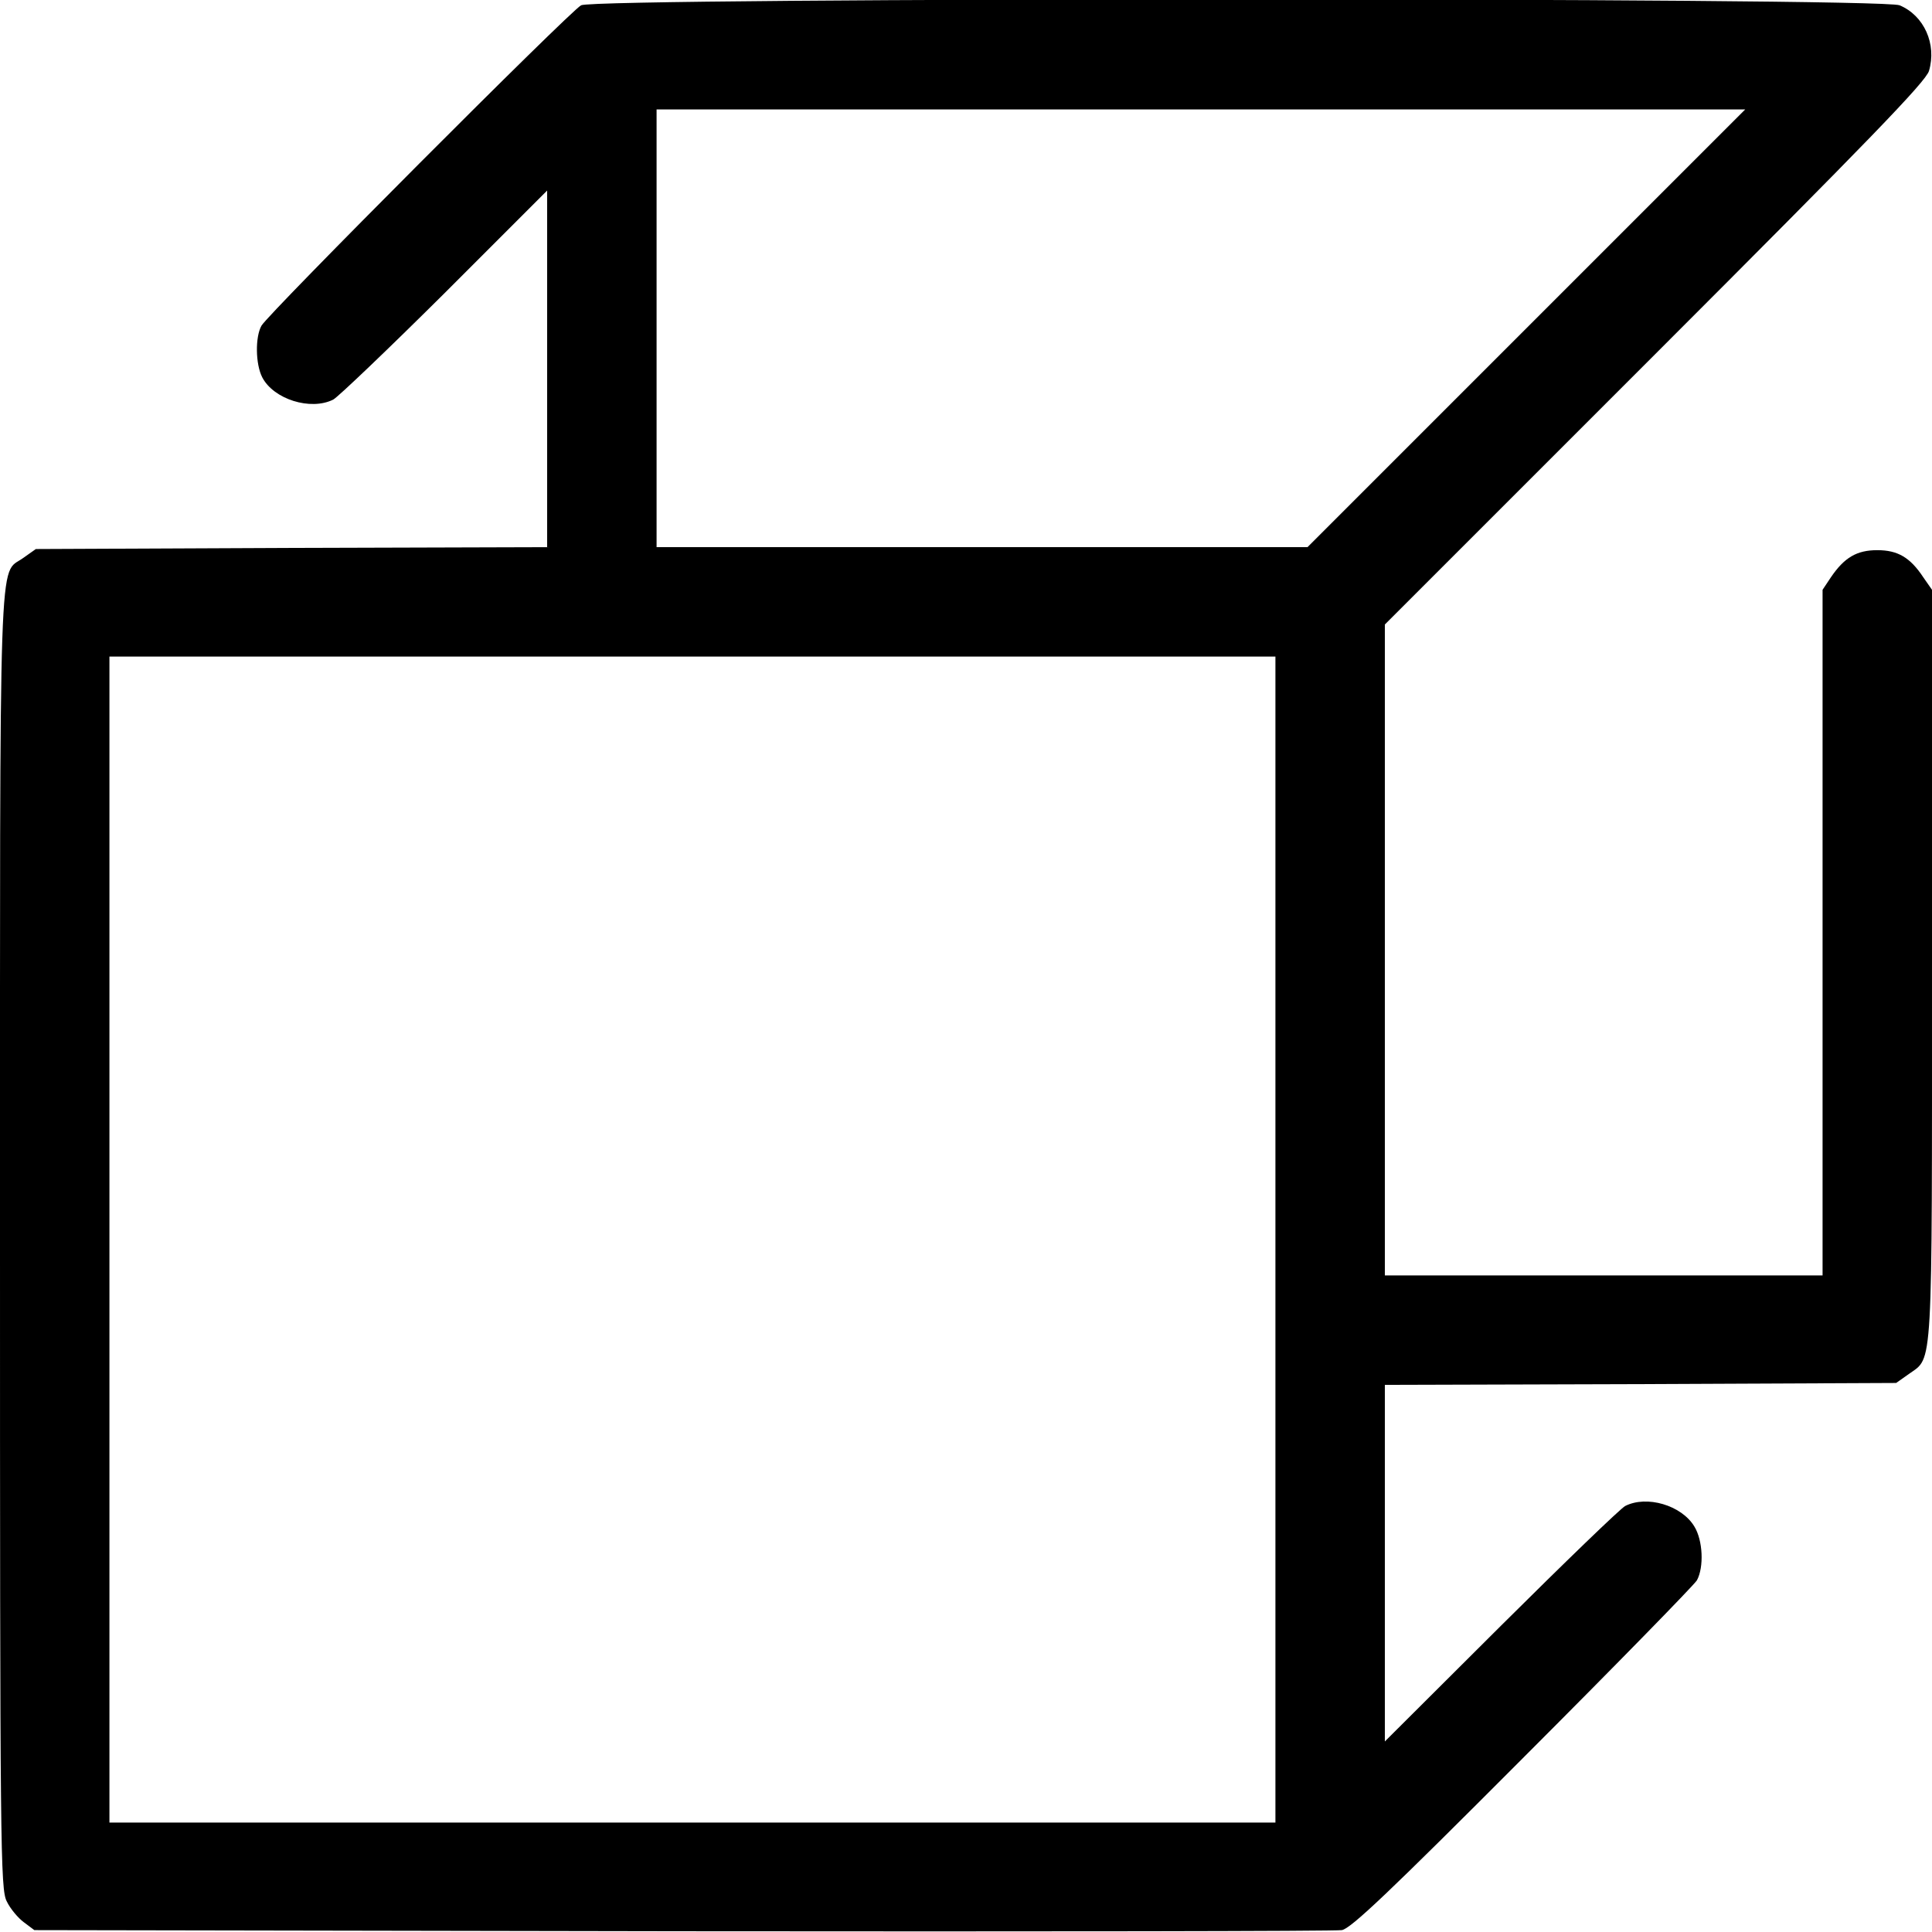
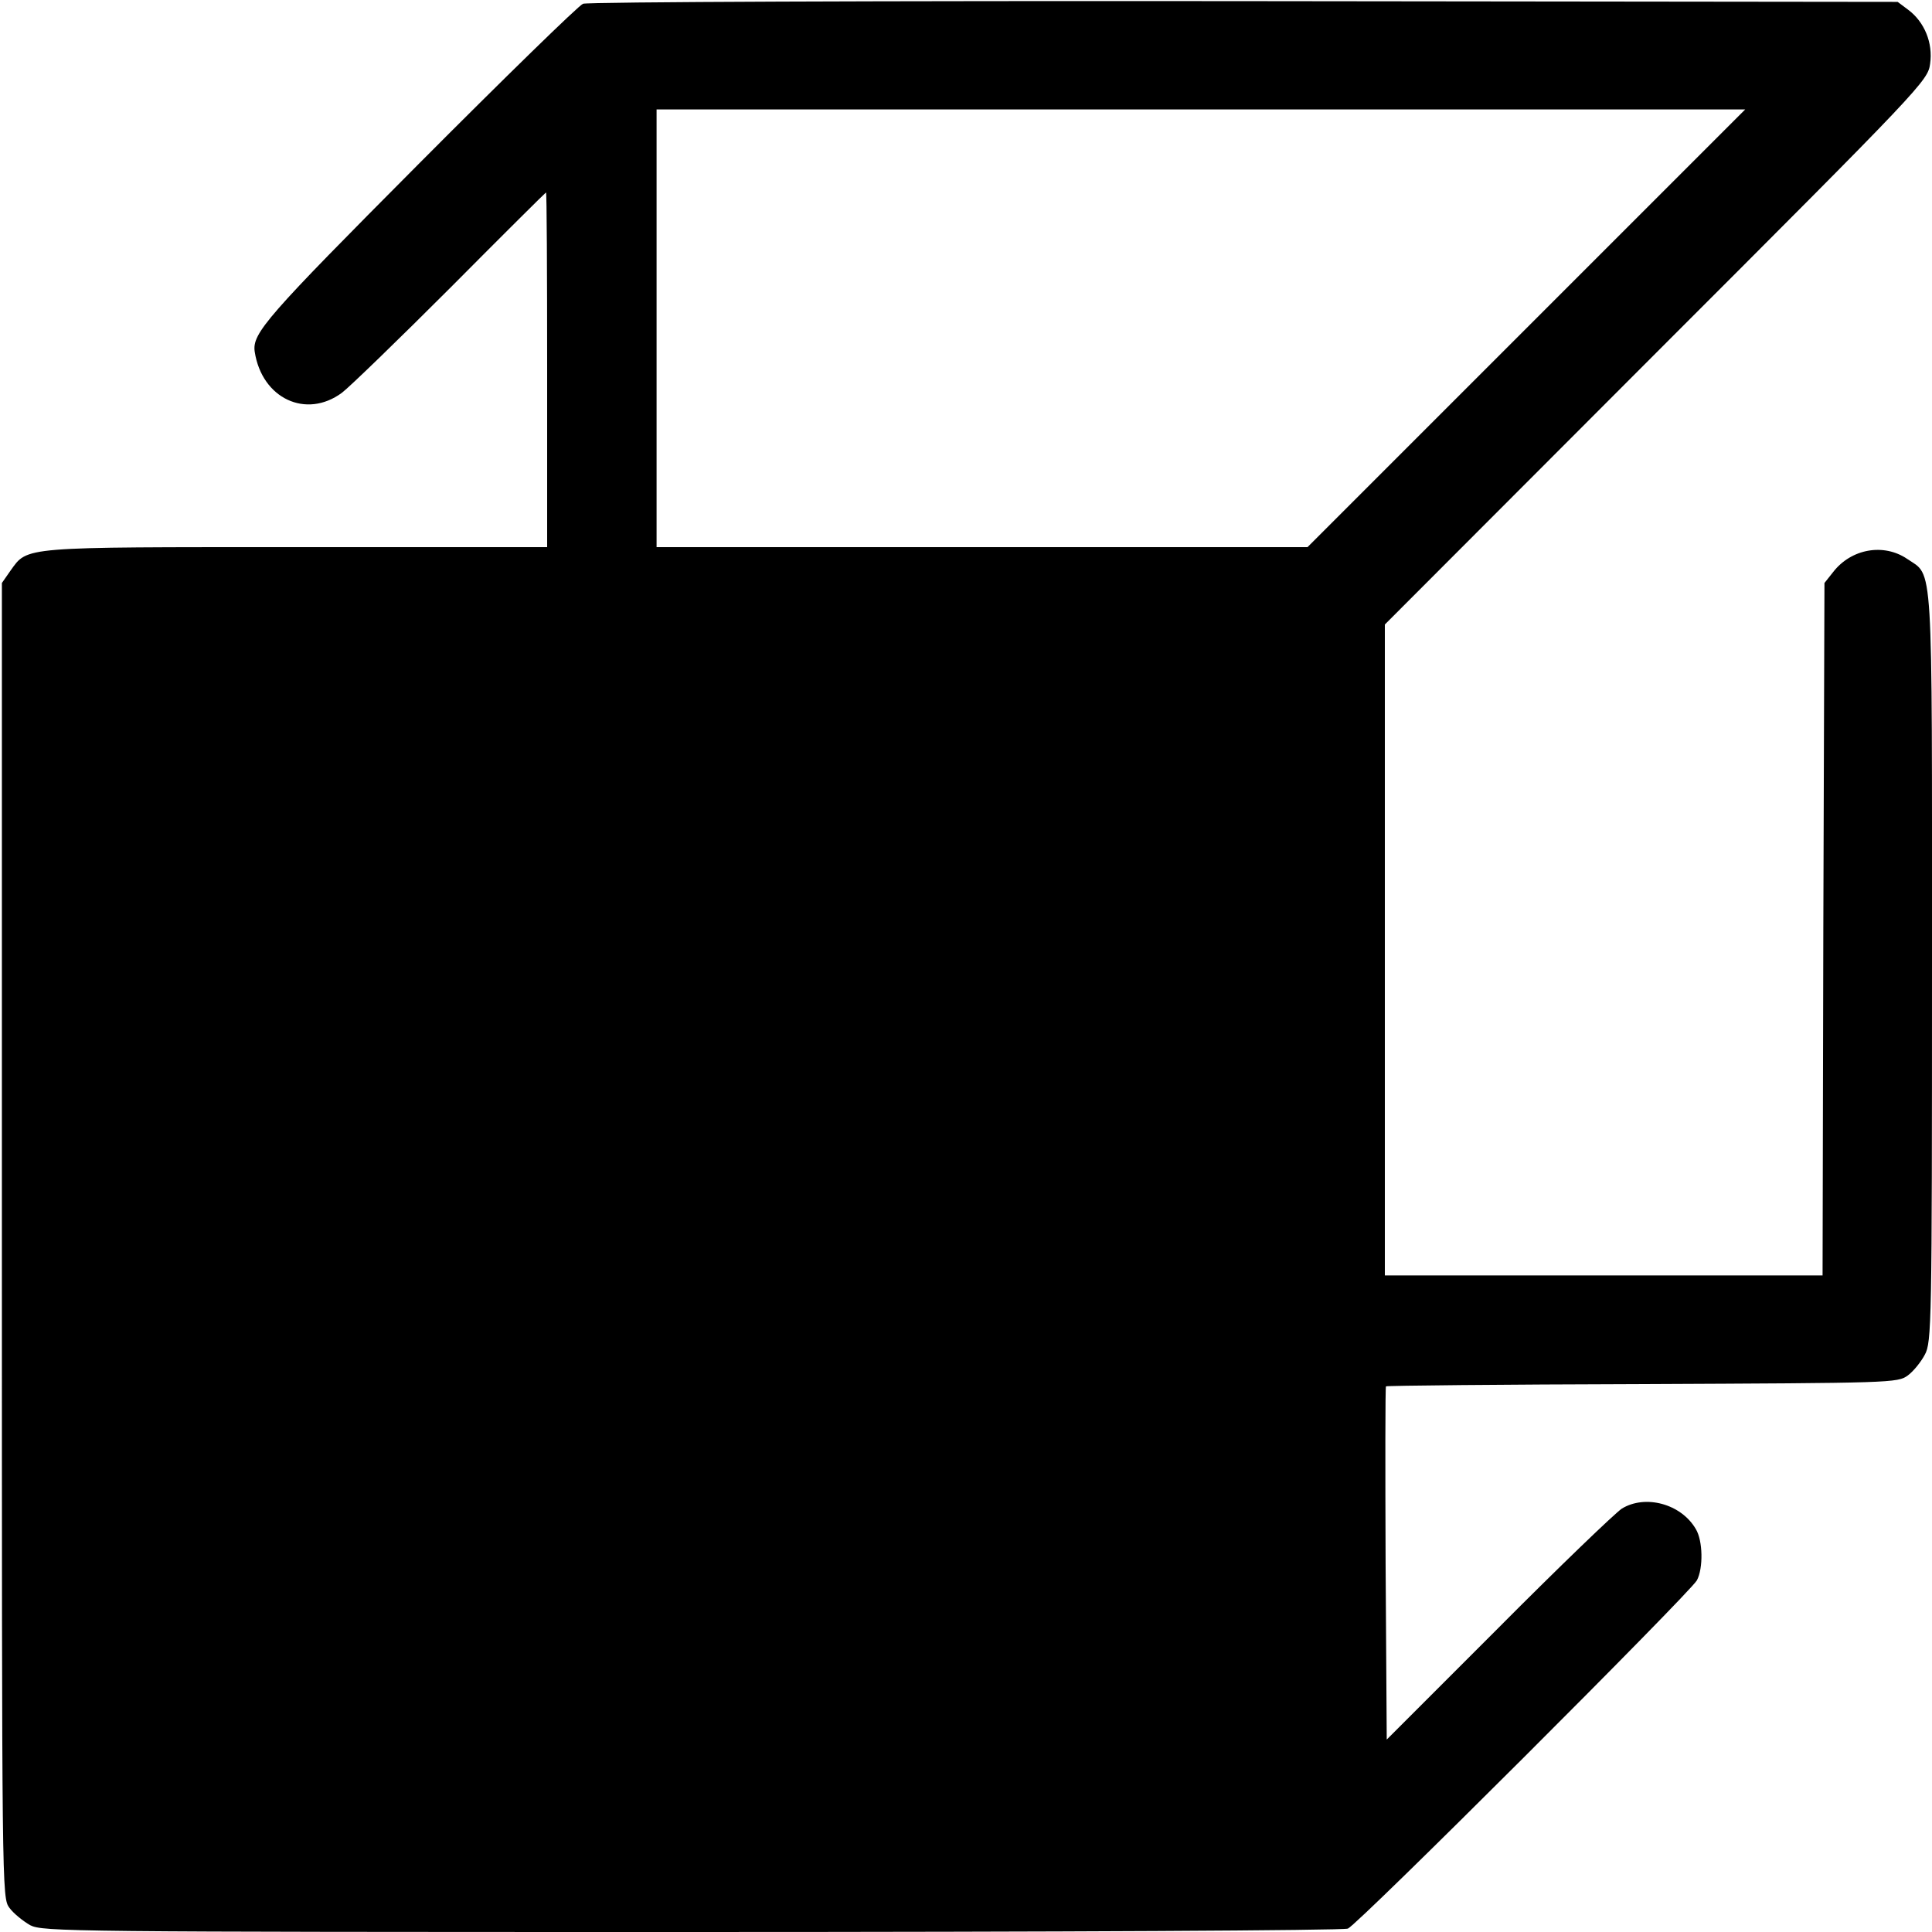
<svg xmlns="http://www.w3.org/2000/svg" version="1.0" width="512pt" height="512pt" viewBox="0 0 512 512" preserveAspectRatio="xMidYMid meet">
  <g transform="translate(0,512) scale(0.1,-0.1)" fill="#000000" stroke="none">
-     <path d="M1540 5106 c-30 -16 -829 -817 -847 -849 -17 -30 -16 -102 2 -137 30 -58 128 -89 188 -59 12 6 145 133 295 282 l272 272 0 -472 0 -473 -677 -2 -678 -3 -34 -24 c-65 -47 -61 78 -61 -1808 0 -1616 1 -1720 18 -1752 9 -19 30 -44 45 -55 l28 -21 1717 -3 c944 -1 1731 0 1748 3 24 4 127 102 479 455 247 247 455 460 462 472 19 35 16 106 -7 143 -34 56 -126 83 -183 54 -12 -6 -160 -149 -329 -317 l-308 -307 0 472 0 473 678 2 677 3 34 24 c64 46 61 -8 61 1084 l0 994 -23 33 c-35 53 -68 72 -122 72 -54 0 -87 -19 -123 -72 l-22 -33 0 -908 0 -909 -580 0 -580 0 0 863 0 862 715 715 c567 567 718 723 727 752 21 71 -13 147 -78 174 -49 21 -3456 21 -3494 0z m2505 -856 l-580 -580 -862 0 -863 0 0 580 0 580 1442 0 1443 0 -580 -580z m-665 -2415 l0 -1545 -1545 0 -1545 0 0 1545 0 1545 1545 0 1545 0 0 -1545z" />
+     <path d="M1545 5110 c-11 -4 -207 -195 -435 -424 -404 -406 -442 -449 -435 -498 19 -124 136 -179 231 -109 21 16 151 142 289 280 137 138 251 251 252 251 2 0 3 -211 3 -470 l0 -470 -664 0 c-732 0 -712 2 -758 -62 l-23 -33 0 -1742 c0 -1735 0 -1742 20 -1769 11 -15 36 -35 55 -46 34 -17 98 -18 1752 -18 976 0 1727 4 1740 9 26 10 905 888 925 923 17 32 16 105 -3 136 -39 67 -134 92 -196 54 -18 -12 -166 -154 -328 -317 l-295 -295 -3 466 c-1 257 -1 469 1 470 2 2 307 5 679 6 662 3 677 3 704 23 15 11 35 36 45 55 18 33 19 80 19 1027 0 1101 4 1034 -66 1082 -62 42 -148 27 -196 -35 l-23 -29 -3 -917 -2 -918 -580 0 -580 0 0 862 0 863 719 720 c706 706 720 721 726 766 8 55 -15 111 -58 143 l-28 21 -1732 2 c-953 1 -1741 -2 -1752 -7z m2500 -860 l-580 -580 -862 0 -863 0 0 580 0 580 1442 0 1443 0 -580 -580z" />
  </g>
</svg>
